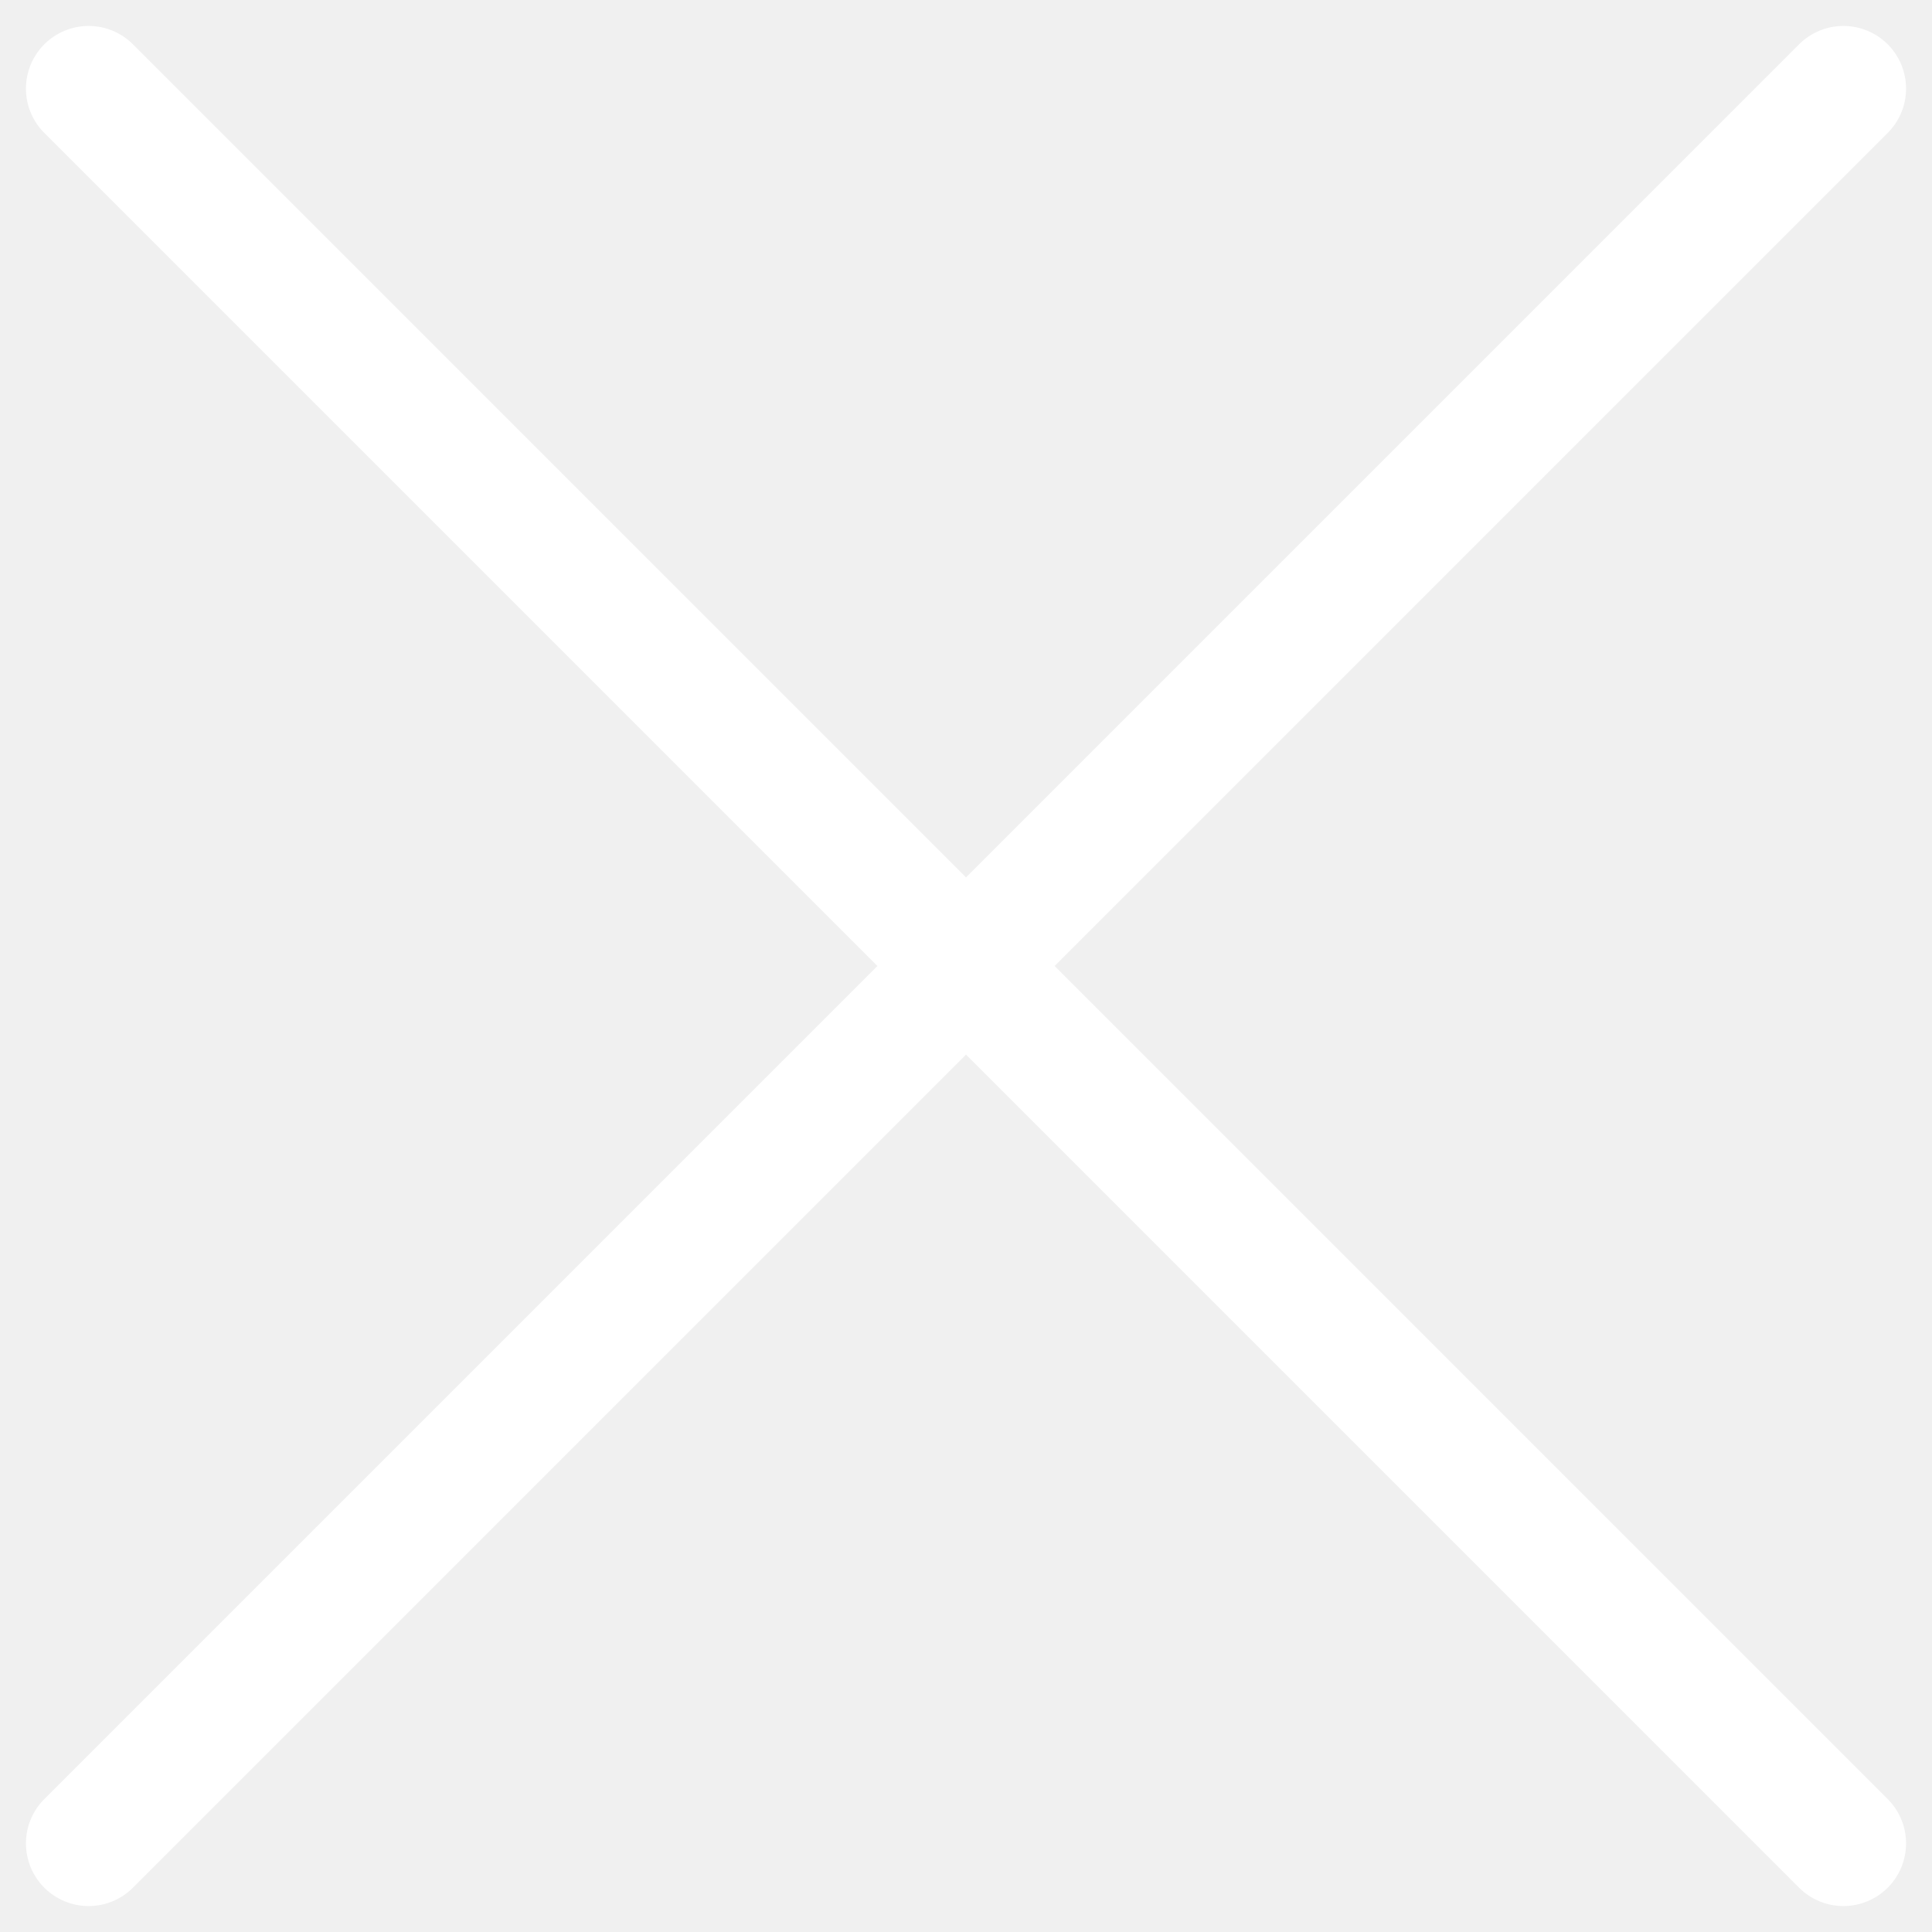
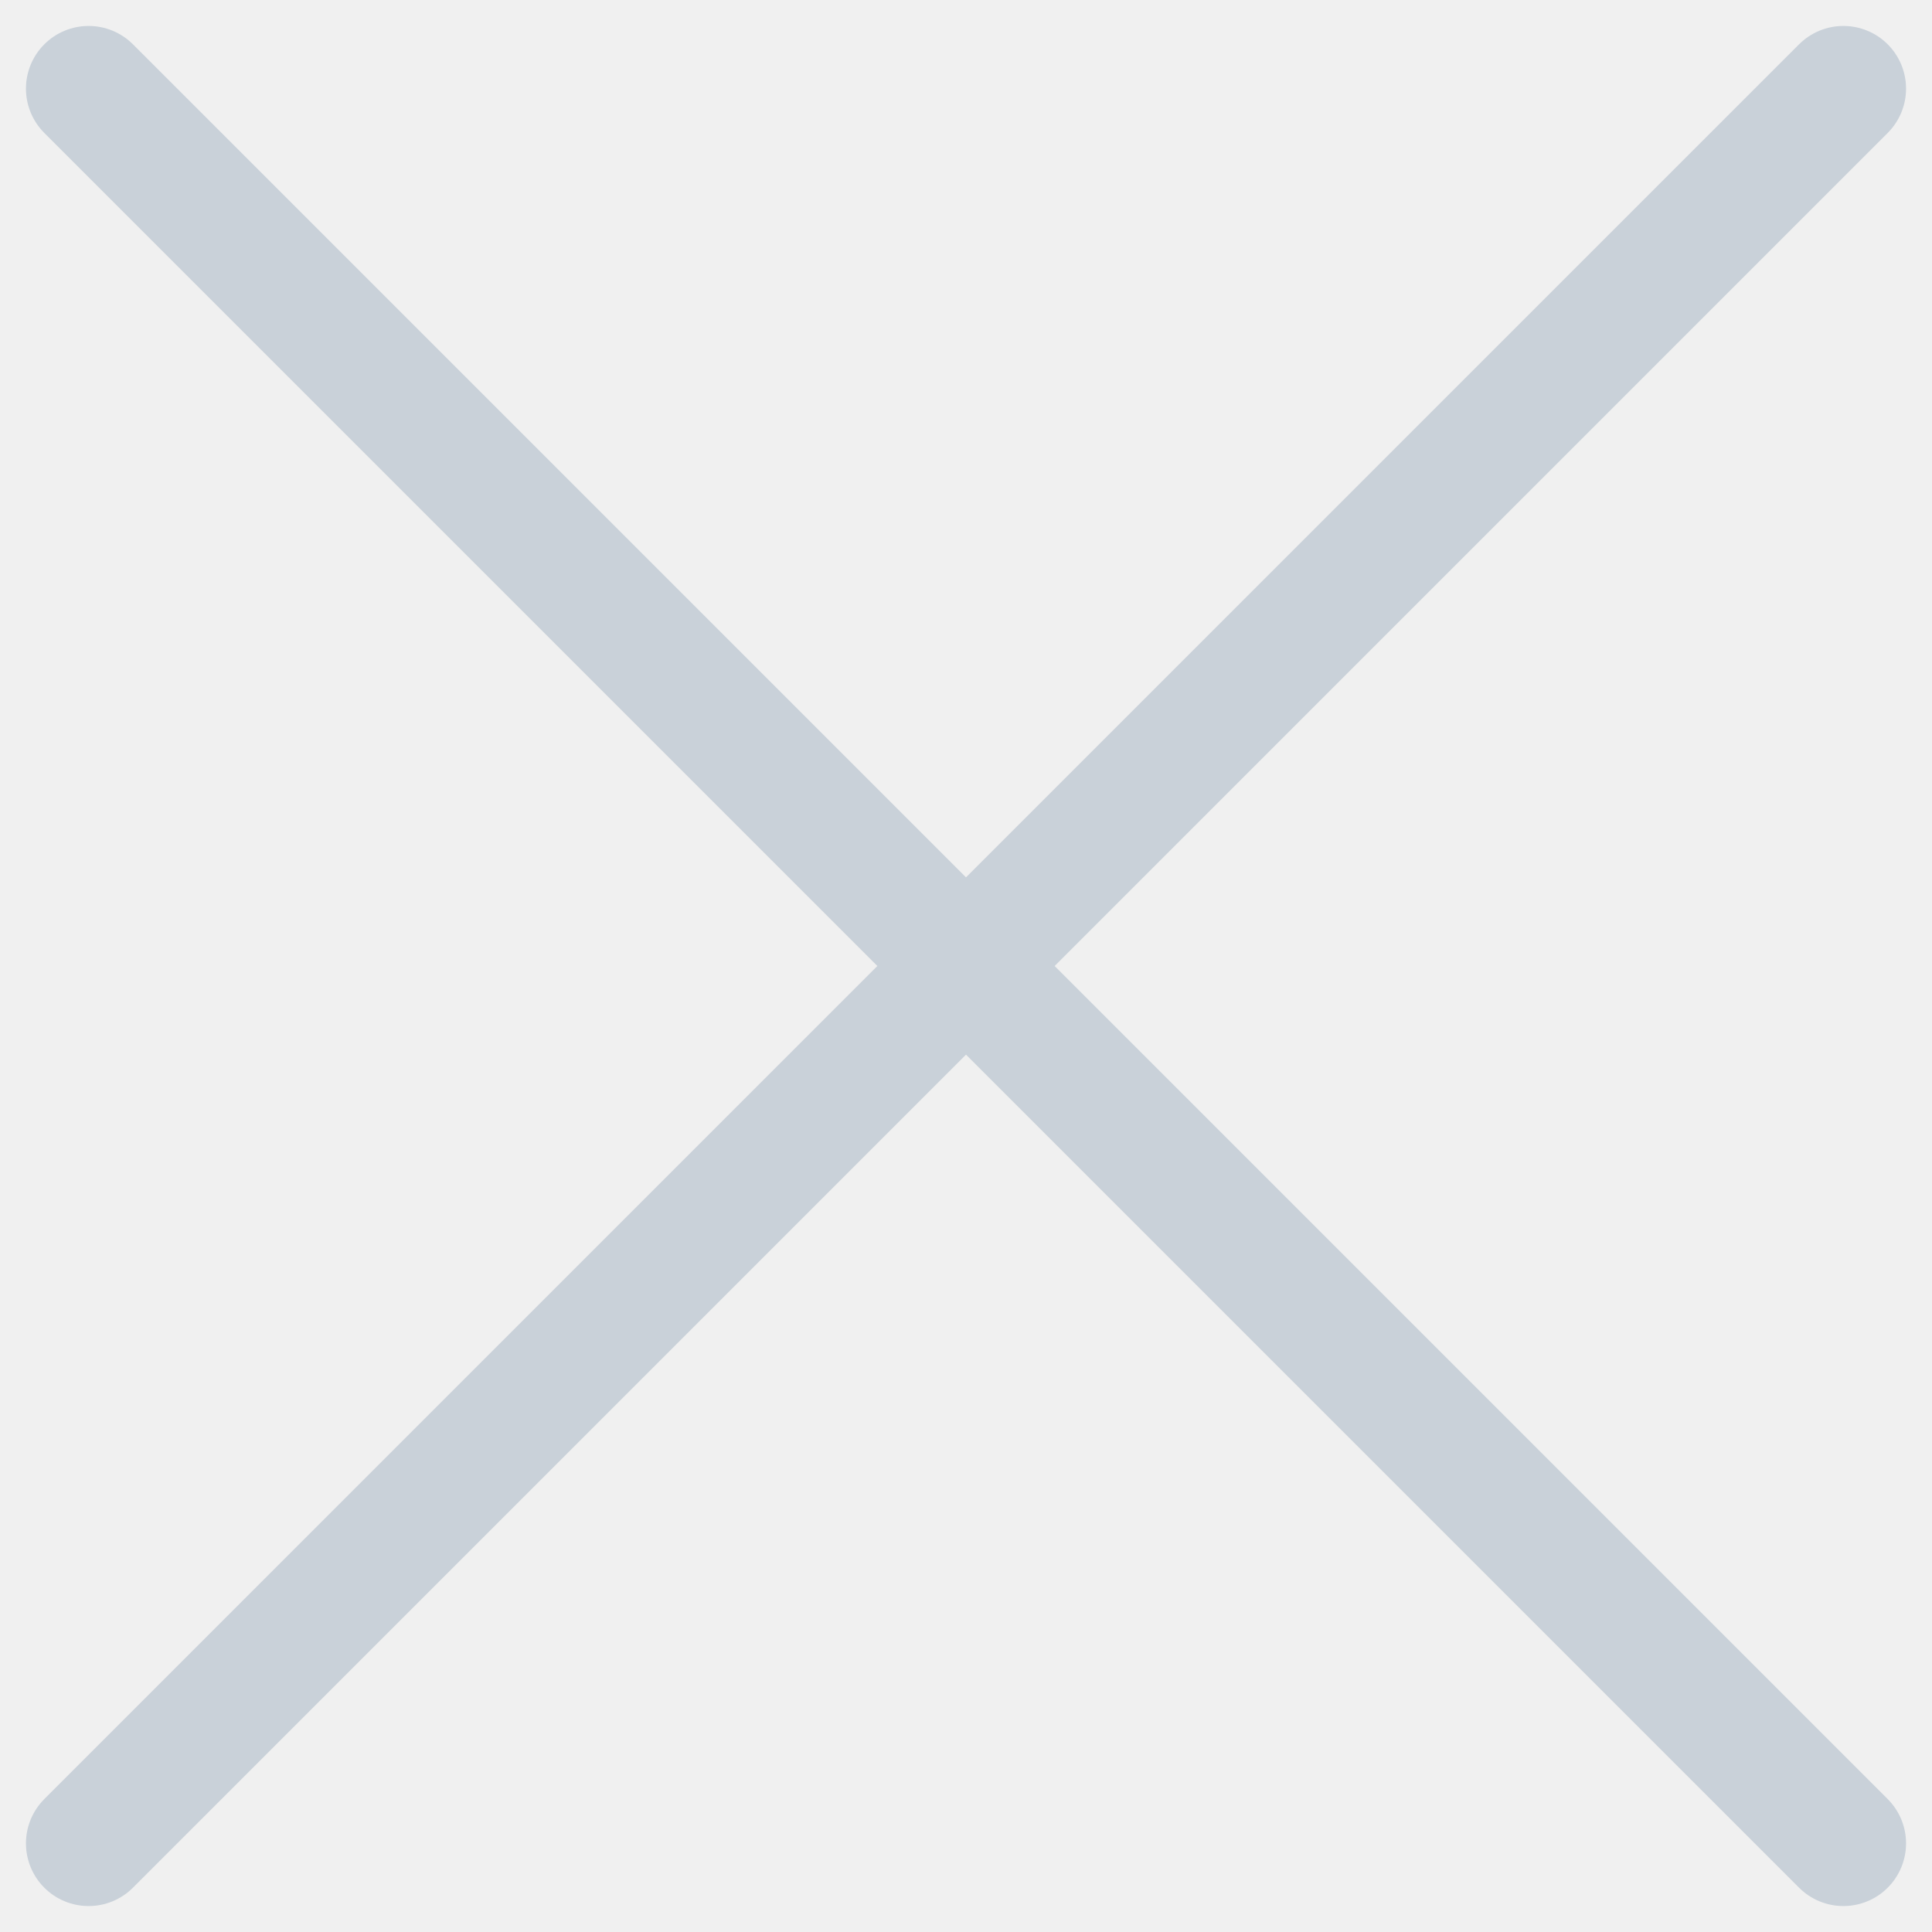
<svg xmlns="http://www.w3.org/2000/svg" width="15.414" height="15.414">
-   <g fill="none" stroke="#FFF" stroke-linecap="round" stroke-linejoin="round">
+   <g fill="none" stroke="#c9d1d9" stroke-linecap="round" stroke-linejoin="round">
    <path data-name="Linha 9" d="m14.707.707-14 14" />
    <path data-name="Linha 10" d="m.707.707 14 14" />
  </g>
</svg>
